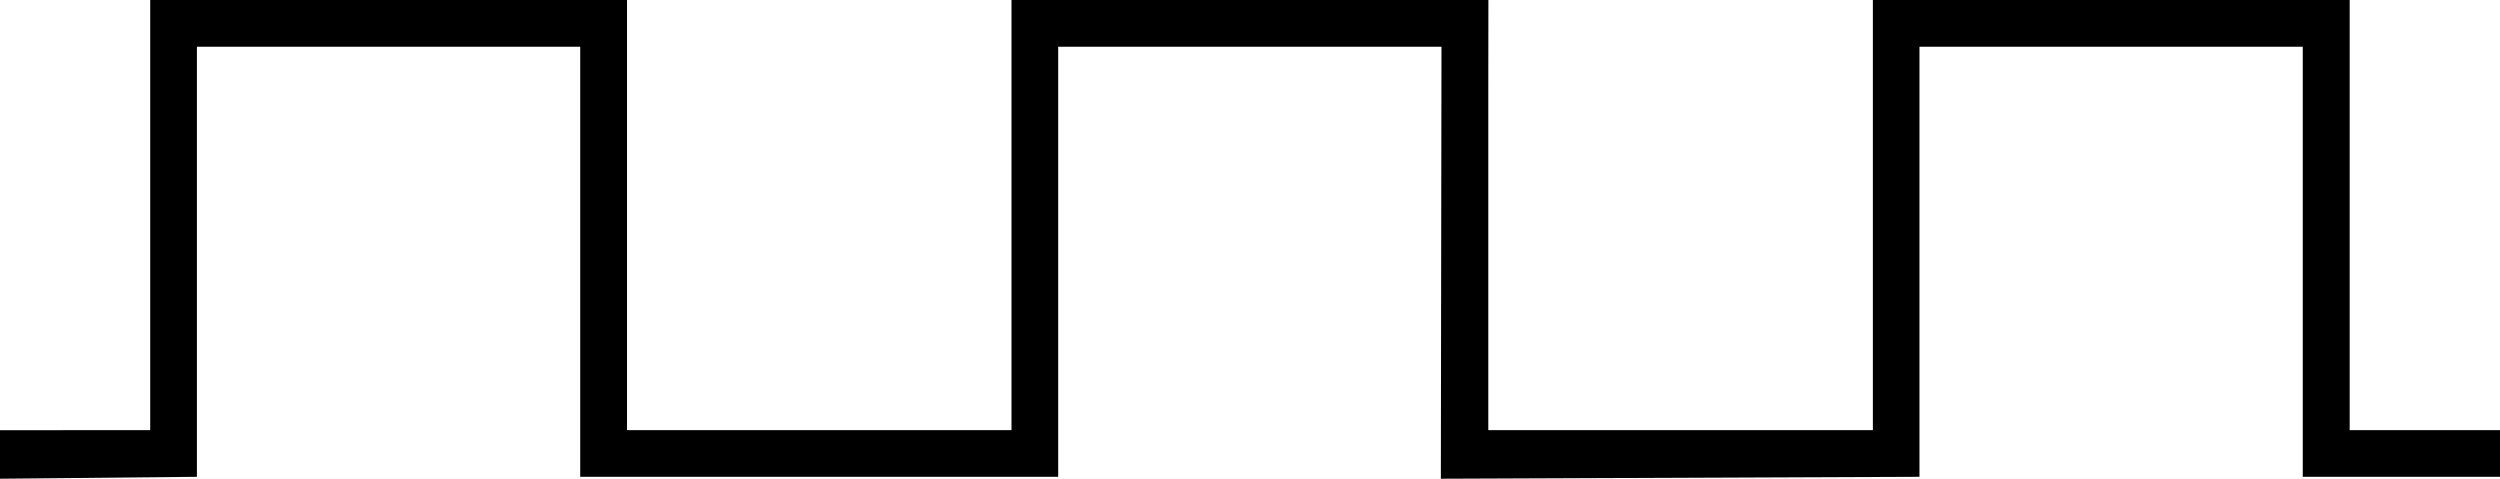
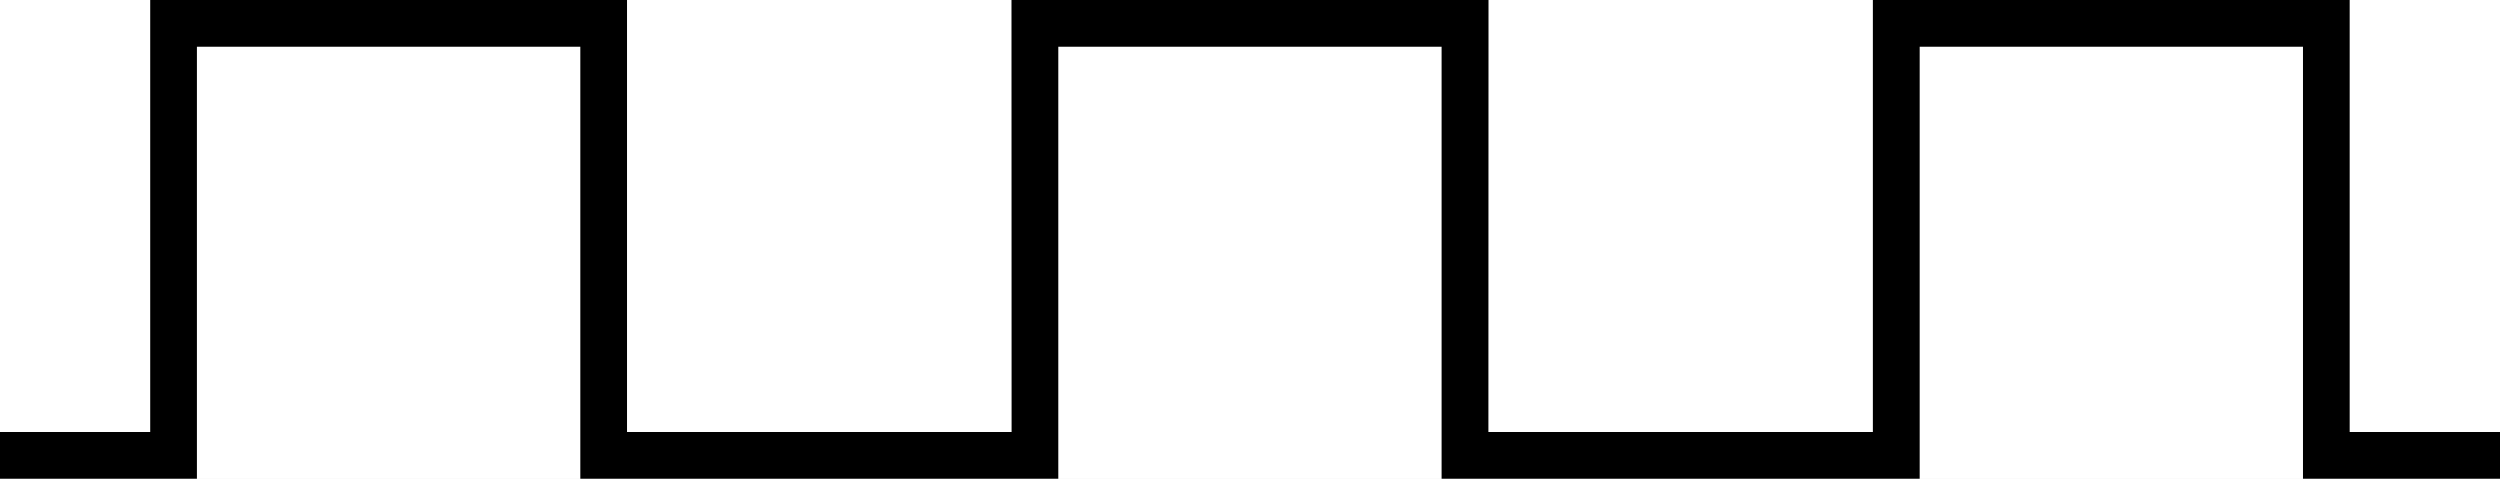
<svg xmlns="http://www.w3.org/2000/svg" width="23.5mm" height="4.5mm" viewBox="0 0 23.5 4.5" version="1.1" id="svg96">
  <defs id="defs90" />
  <g id="g105">
    <rect id="rect103" style="stroke:none;fill-opacity:1;fill:#FFFFFF" height="4.5" width="23.5" y="0" x="0" />
  </g>
-   <g id="g107">
-     <path style="fill:#000000;fill-opacity:1;fill-rule:nonzero;stroke:none;stroke-width:0.164;stroke-miterlimit:4;stroke-dasharray:none;stroke-opacity:1" d="M 0,4.5 1.851,4.482 V 0.439 h 3.603 v 4.043 h 4.055 0.438 V 0.439 h 3.603 l -0.006,4.061 4.499,-0.018 V 0.439 h 3.603 V 4.482 L 23.5,4.482 V 4.043 l -1.413,1.461e-4 V -1.8e-5 H 17.605 V 4.043 H 13.99 V 0.818 L 13.991,-1.8e-5 h -0.001 -4.481 -0.001 V 4.043 H 5.894 V -1.8e-5 H 1.412 V 4.043 L 0,4.044 Z" id="path1437-5" />
+   <g id="g107" style="display:inline">
+     <path style="fill:#000000;fill-opacity:1;fill-rule:nonzero;stroke:none;stroke-width:0.164;stroke-miterlimit:4;stroke-dasharray:none;stroke-opacity:1" d="M 0,4.5 H 1.851 L 1.851,0.439 H 5.455 L 5.455,4.5 H 9.948 L 9.948,0.439 H 13.551 V 4.5 H 18.045 L 18.045,0.439 H 21.648 L 21.648,4.5 H 23.5 V 4.061 H 22.087 V -1.8e-5 H 17.605 L 17.605,4.061 H 13.991 L 13.992,-1.8e-5 H 13.99 9.51 9.508 L 9.509,4.061 H 5.894 L 5.894,-1.8e-5 1.412,0 1.412,4.061 H 0 Z" id="path1437-5" />
  </g>
  <g id="g109" />
  <g id="g111" />
  <g id="g113" />
  <g id="g115" />
  <g id="g117" />
  <g id="g119" />
  <g id="g121" />
  <g id="g123" />
  <g id="g125" />
  <g id="g127" />
  <g id="g129" />
  <g id="g131" />
  <g id="g133" />
  <g id="g135" />
  <g id="g137" />
  <g id="g139" />
  <g id="g141" />
  <g id="g143" />
  <g id="g145" />
  <g id="g147" style="display:none" />
</svg>
